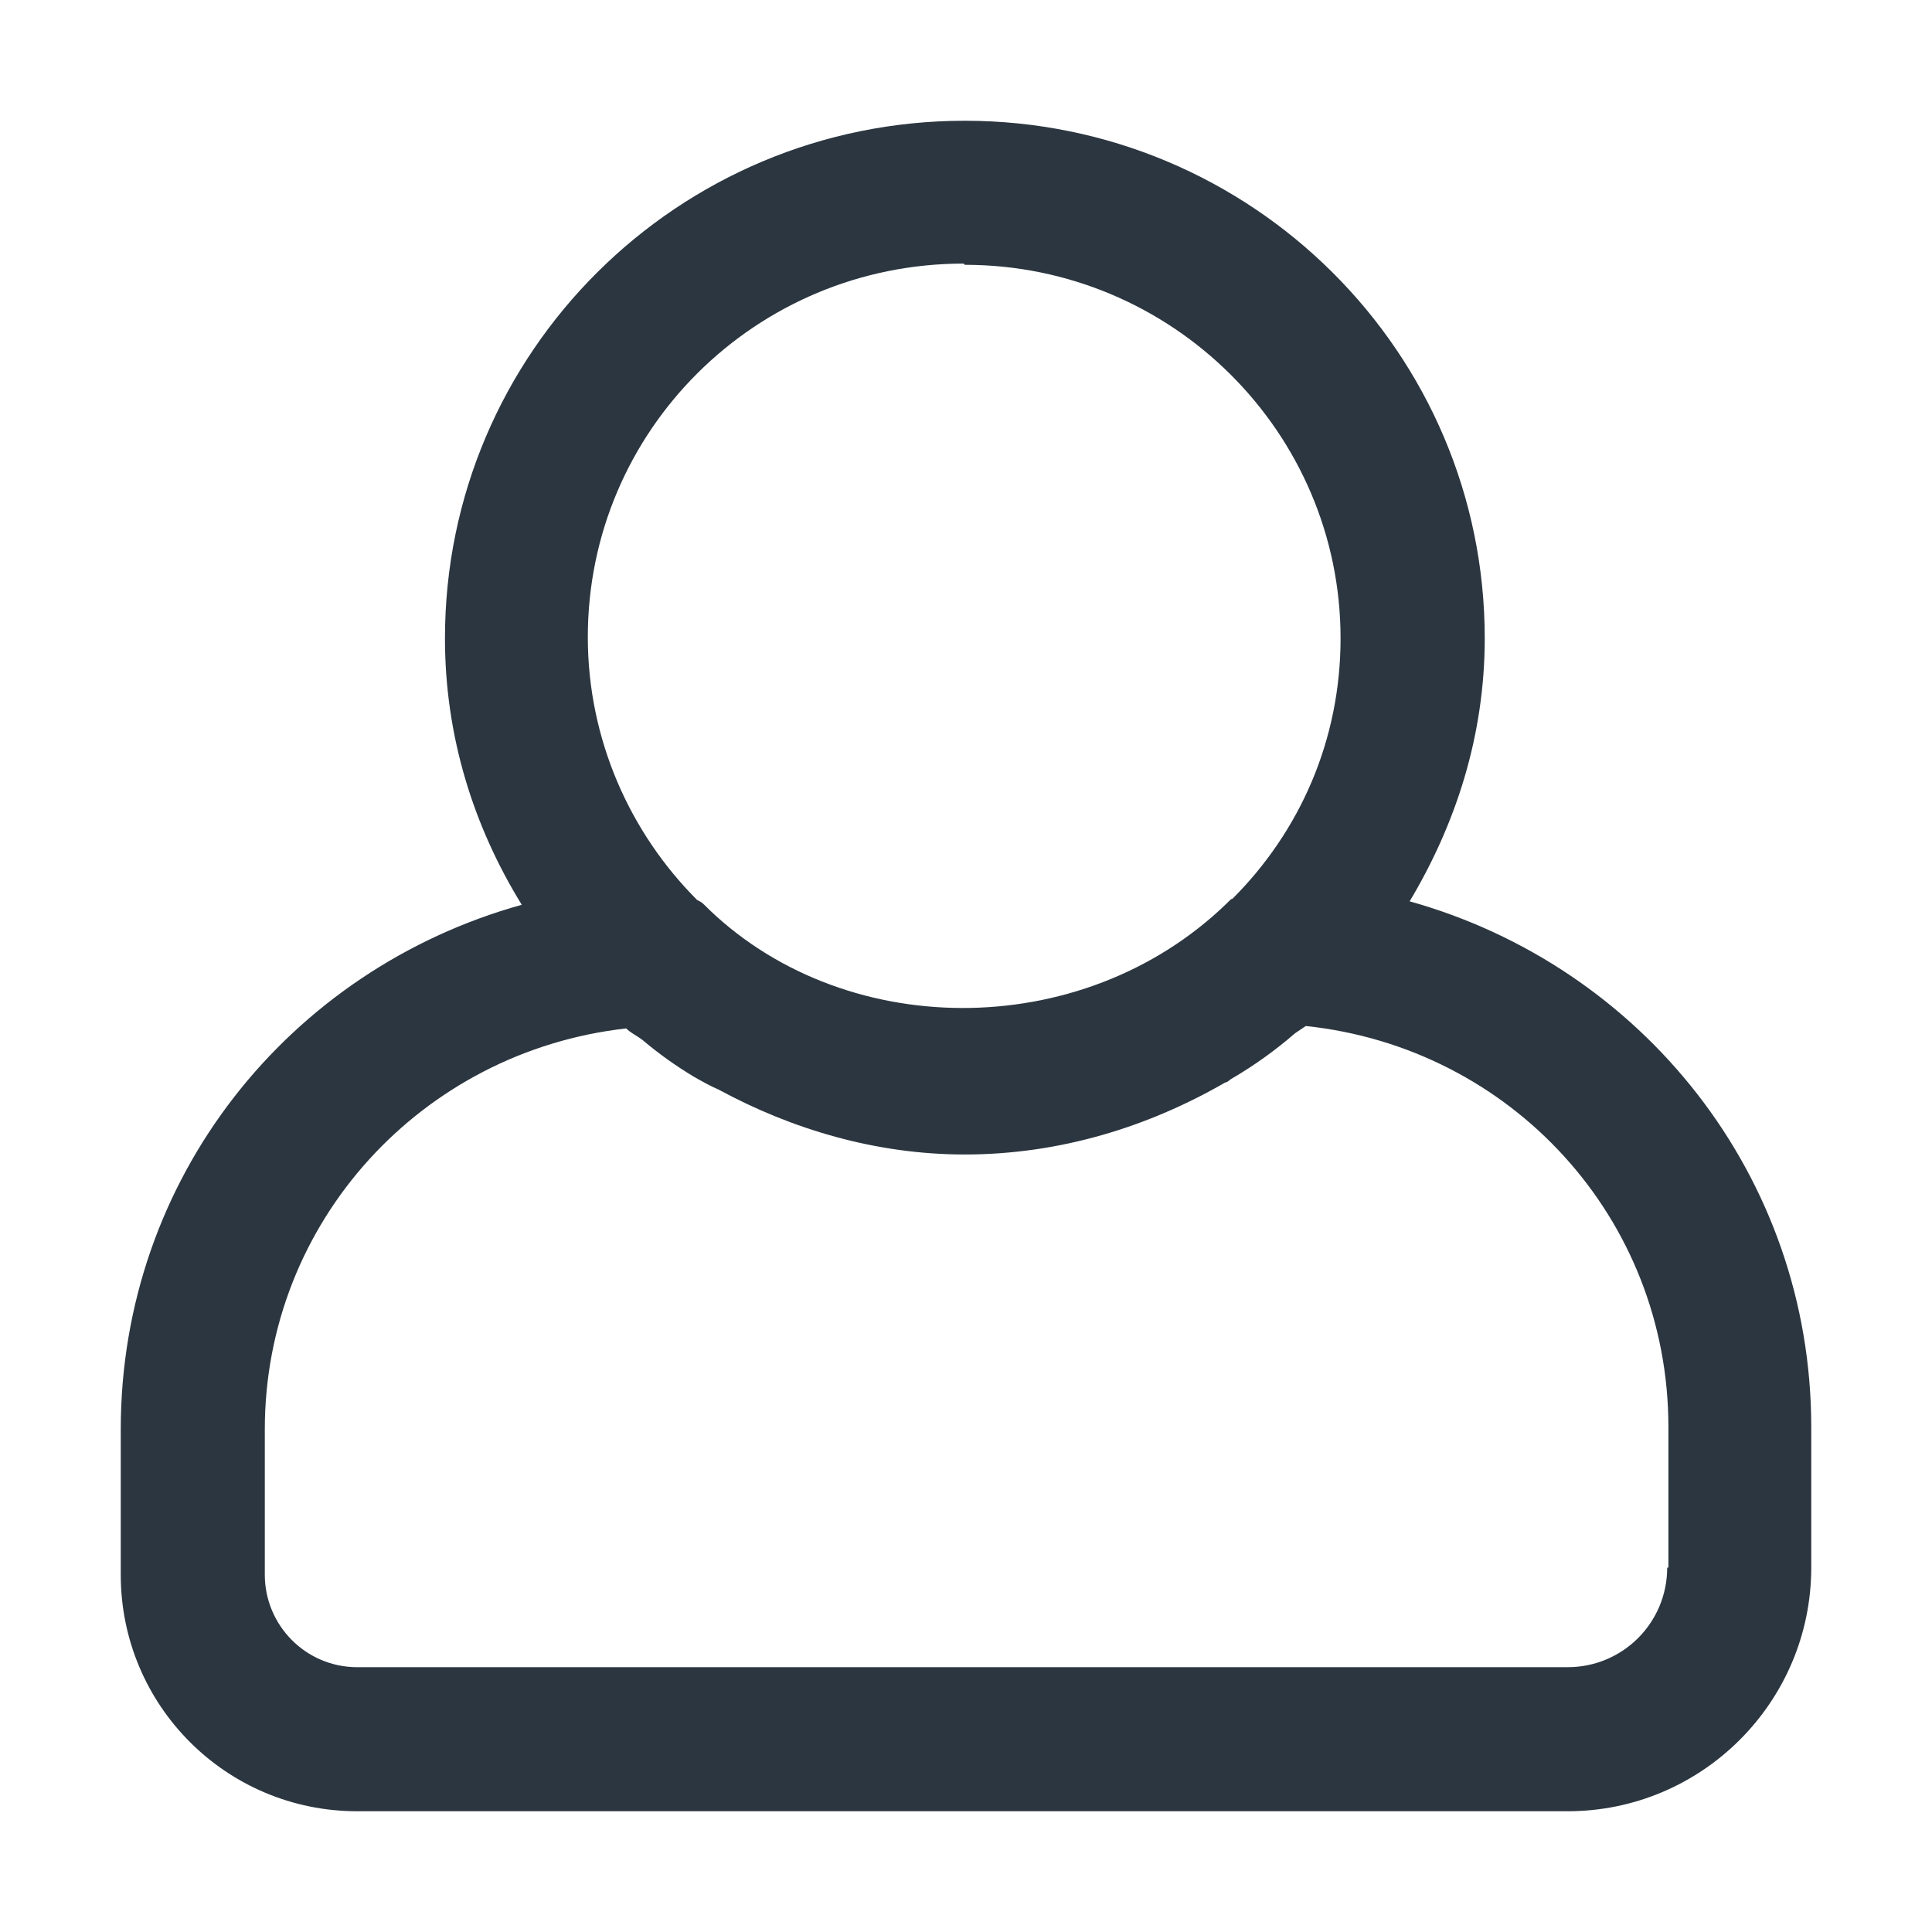
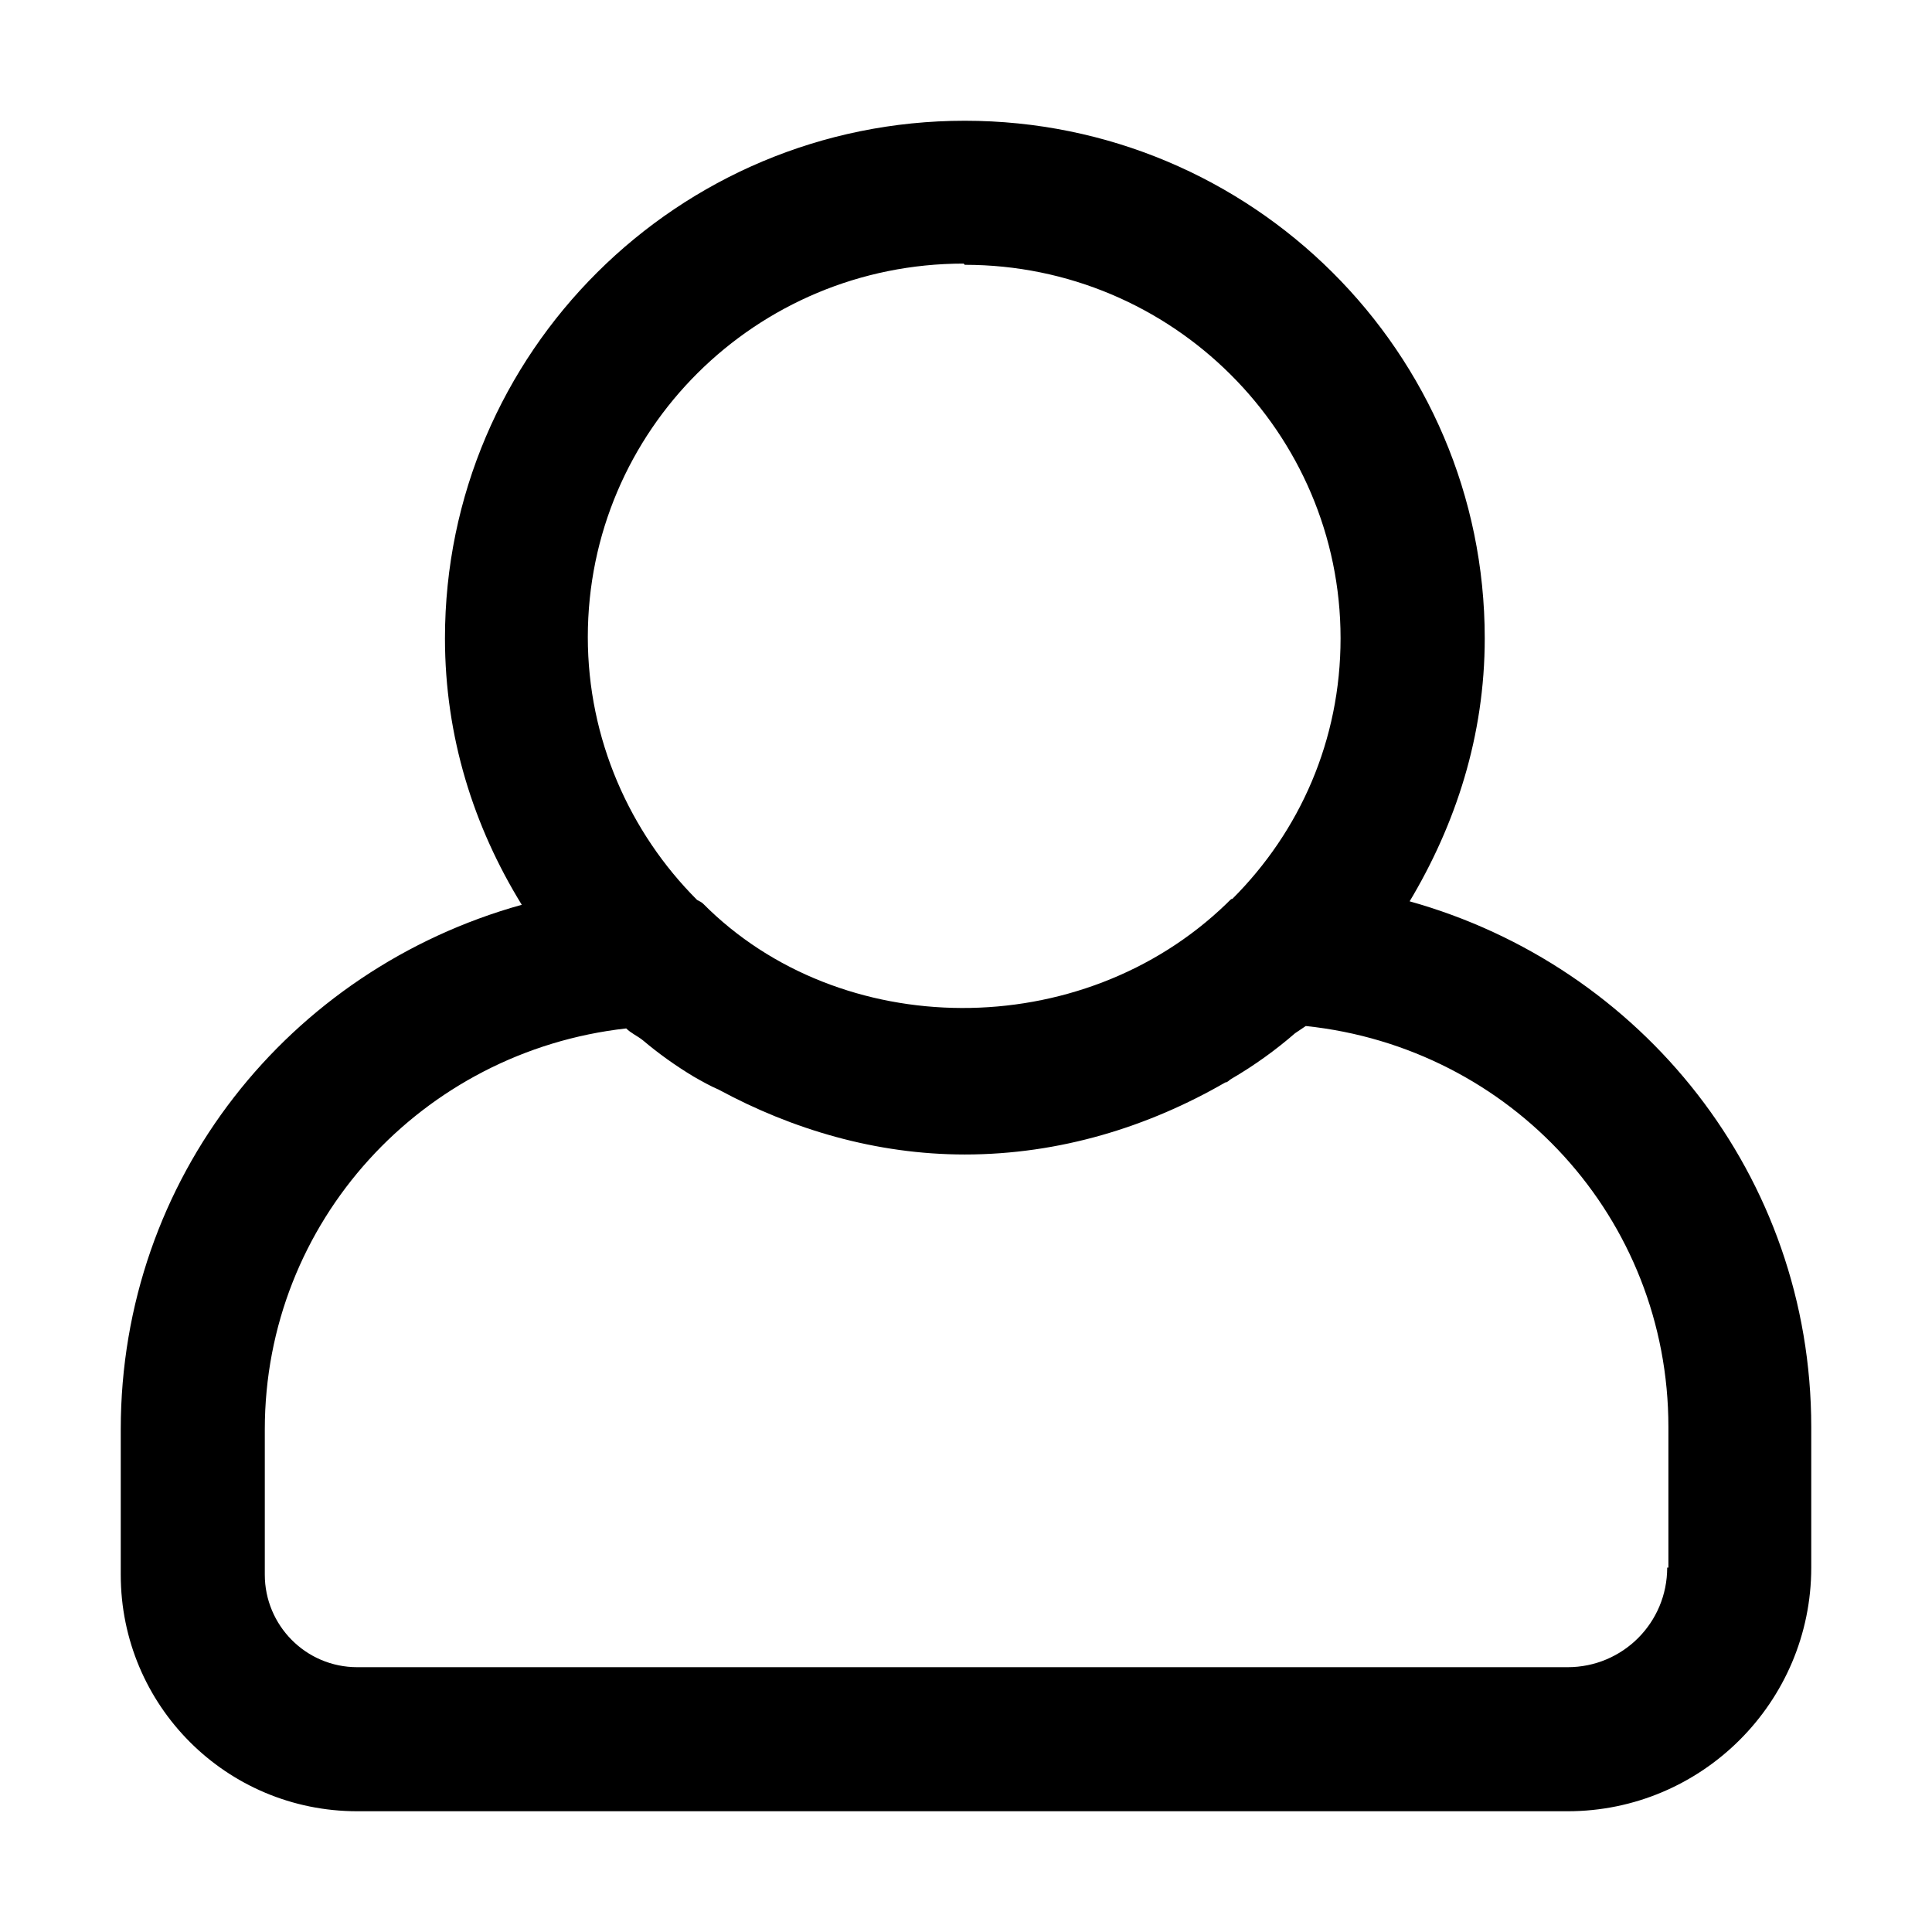
<svg xmlns="http://www.w3.org/2000/svg" width="16" height="16" viewBox="0 0 16 16" fill="none">
-   <path d="M11.669 7.473C12.057 6.827 12.296 6.091 12.296 5.286C12.296 2.919 10.367 1 7.99 1C5.614 1 3.685 2.919 3.685 5.286C3.685 6.101 3.923 6.847 4.321 7.493C2.392 8.03 1 9.76 1 11.838V13.041C1 14.125 1.875 15 2.959 15H12.982C14.095 15 15 14.095 15 12.982V11.818C15 9.74 13.598 8 11.669 7.463V7.473ZM7.99 2.193C9.71 2.193 11.102 3.585 11.102 5.286C11.102 6.131 10.764 6.886 10.207 7.443C10.197 7.443 10.188 7.453 10.178 7.463L10.158 7.483C8.955 8.646 6.956 8.626 5.822 7.483C5.812 7.473 5.793 7.463 5.773 7.453C5.216 6.896 4.868 6.121 4.868 5.276C4.868 3.565 6.26 2.183 7.98 2.183L7.99 2.193ZM13.807 12.982C13.807 13.439 13.439 13.807 12.982 13.807H2.959C2.531 13.807 2.193 13.459 2.193 13.041V11.838C2.193 10.118 3.496 8.706 5.186 8.517C5.226 8.557 5.276 8.577 5.325 8.616C5.455 8.726 5.594 8.825 5.743 8.915C5.813 8.955 5.882 8.994 5.952 9.024C6.558 9.352 7.254 9.561 7.99 9.561C8.776 9.561 9.511 9.332 10.148 8.964C10.168 8.964 10.178 8.945 10.197 8.935C10.386 8.825 10.565 8.696 10.725 8.557C10.754 8.537 10.784 8.517 10.814 8.497C12.514 8.676 13.817 10.088 13.817 11.818V12.982H13.807Z" fill="#2B3640" />
+   <path d="M11.669 7.473C12.057 6.827 12.296 6.091 12.296 5.286C12.296 2.919 10.367 1 7.99 1C5.614 1 3.685 2.919 3.685 5.286C3.685 6.101 3.923 6.847 4.321 7.493C2.392 8.03 1 9.76 1 11.838V13.041C1 14.125 1.875 15 2.959 15H12.982C14.095 15 15 14.095 15 12.982V11.818C15 9.74 13.598 8 11.669 7.463V7.473ZM7.99 2.193C9.71 2.193 11.102 3.585 11.102 5.286C11.102 6.131 10.764 6.886 10.207 7.443C10.197 7.443 10.188 7.453 10.178 7.463L10.158 7.483C8.955 8.646 6.956 8.626 5.822 7.483C5.812 7.473 5.793 7.463 5.773 7.453C5.216 6.896 4.868 6.121 4.868 5.276C4.868 3.565 6.26 2.183 7.98 2.183L7.99 2.193ZM13.807 12.982C13.807 13.439 13.439 13.807 12.982 13.807H2.959C2.531 13.807 2.193 13.459 2.193 13.041V11.838C2.193 10.118 3.496 8.706 5.186 8.517C5.226 8.557 5.276 8.577 5.325 8.616C5.455 8.726 5.594 8.825 5.743 8.915C5.813 8.955 5.882 8.994 5.952 9.024C6.558 9.352 7.254 9.561 7.99 9.561C8.776 9.561 9.511 9.332 10.148 8.964C10.168 8.964 10.178 8.945 10.197 8.935C10.386 8.825 10.565 8.696 10.725 8.557C10.754 8.537 10.784 8.517 10.814 8.497C12.514 8.676 13.817 10.088 13.817 11.818V12.982H13.807Z" fill="currentColor" />
</svg>
